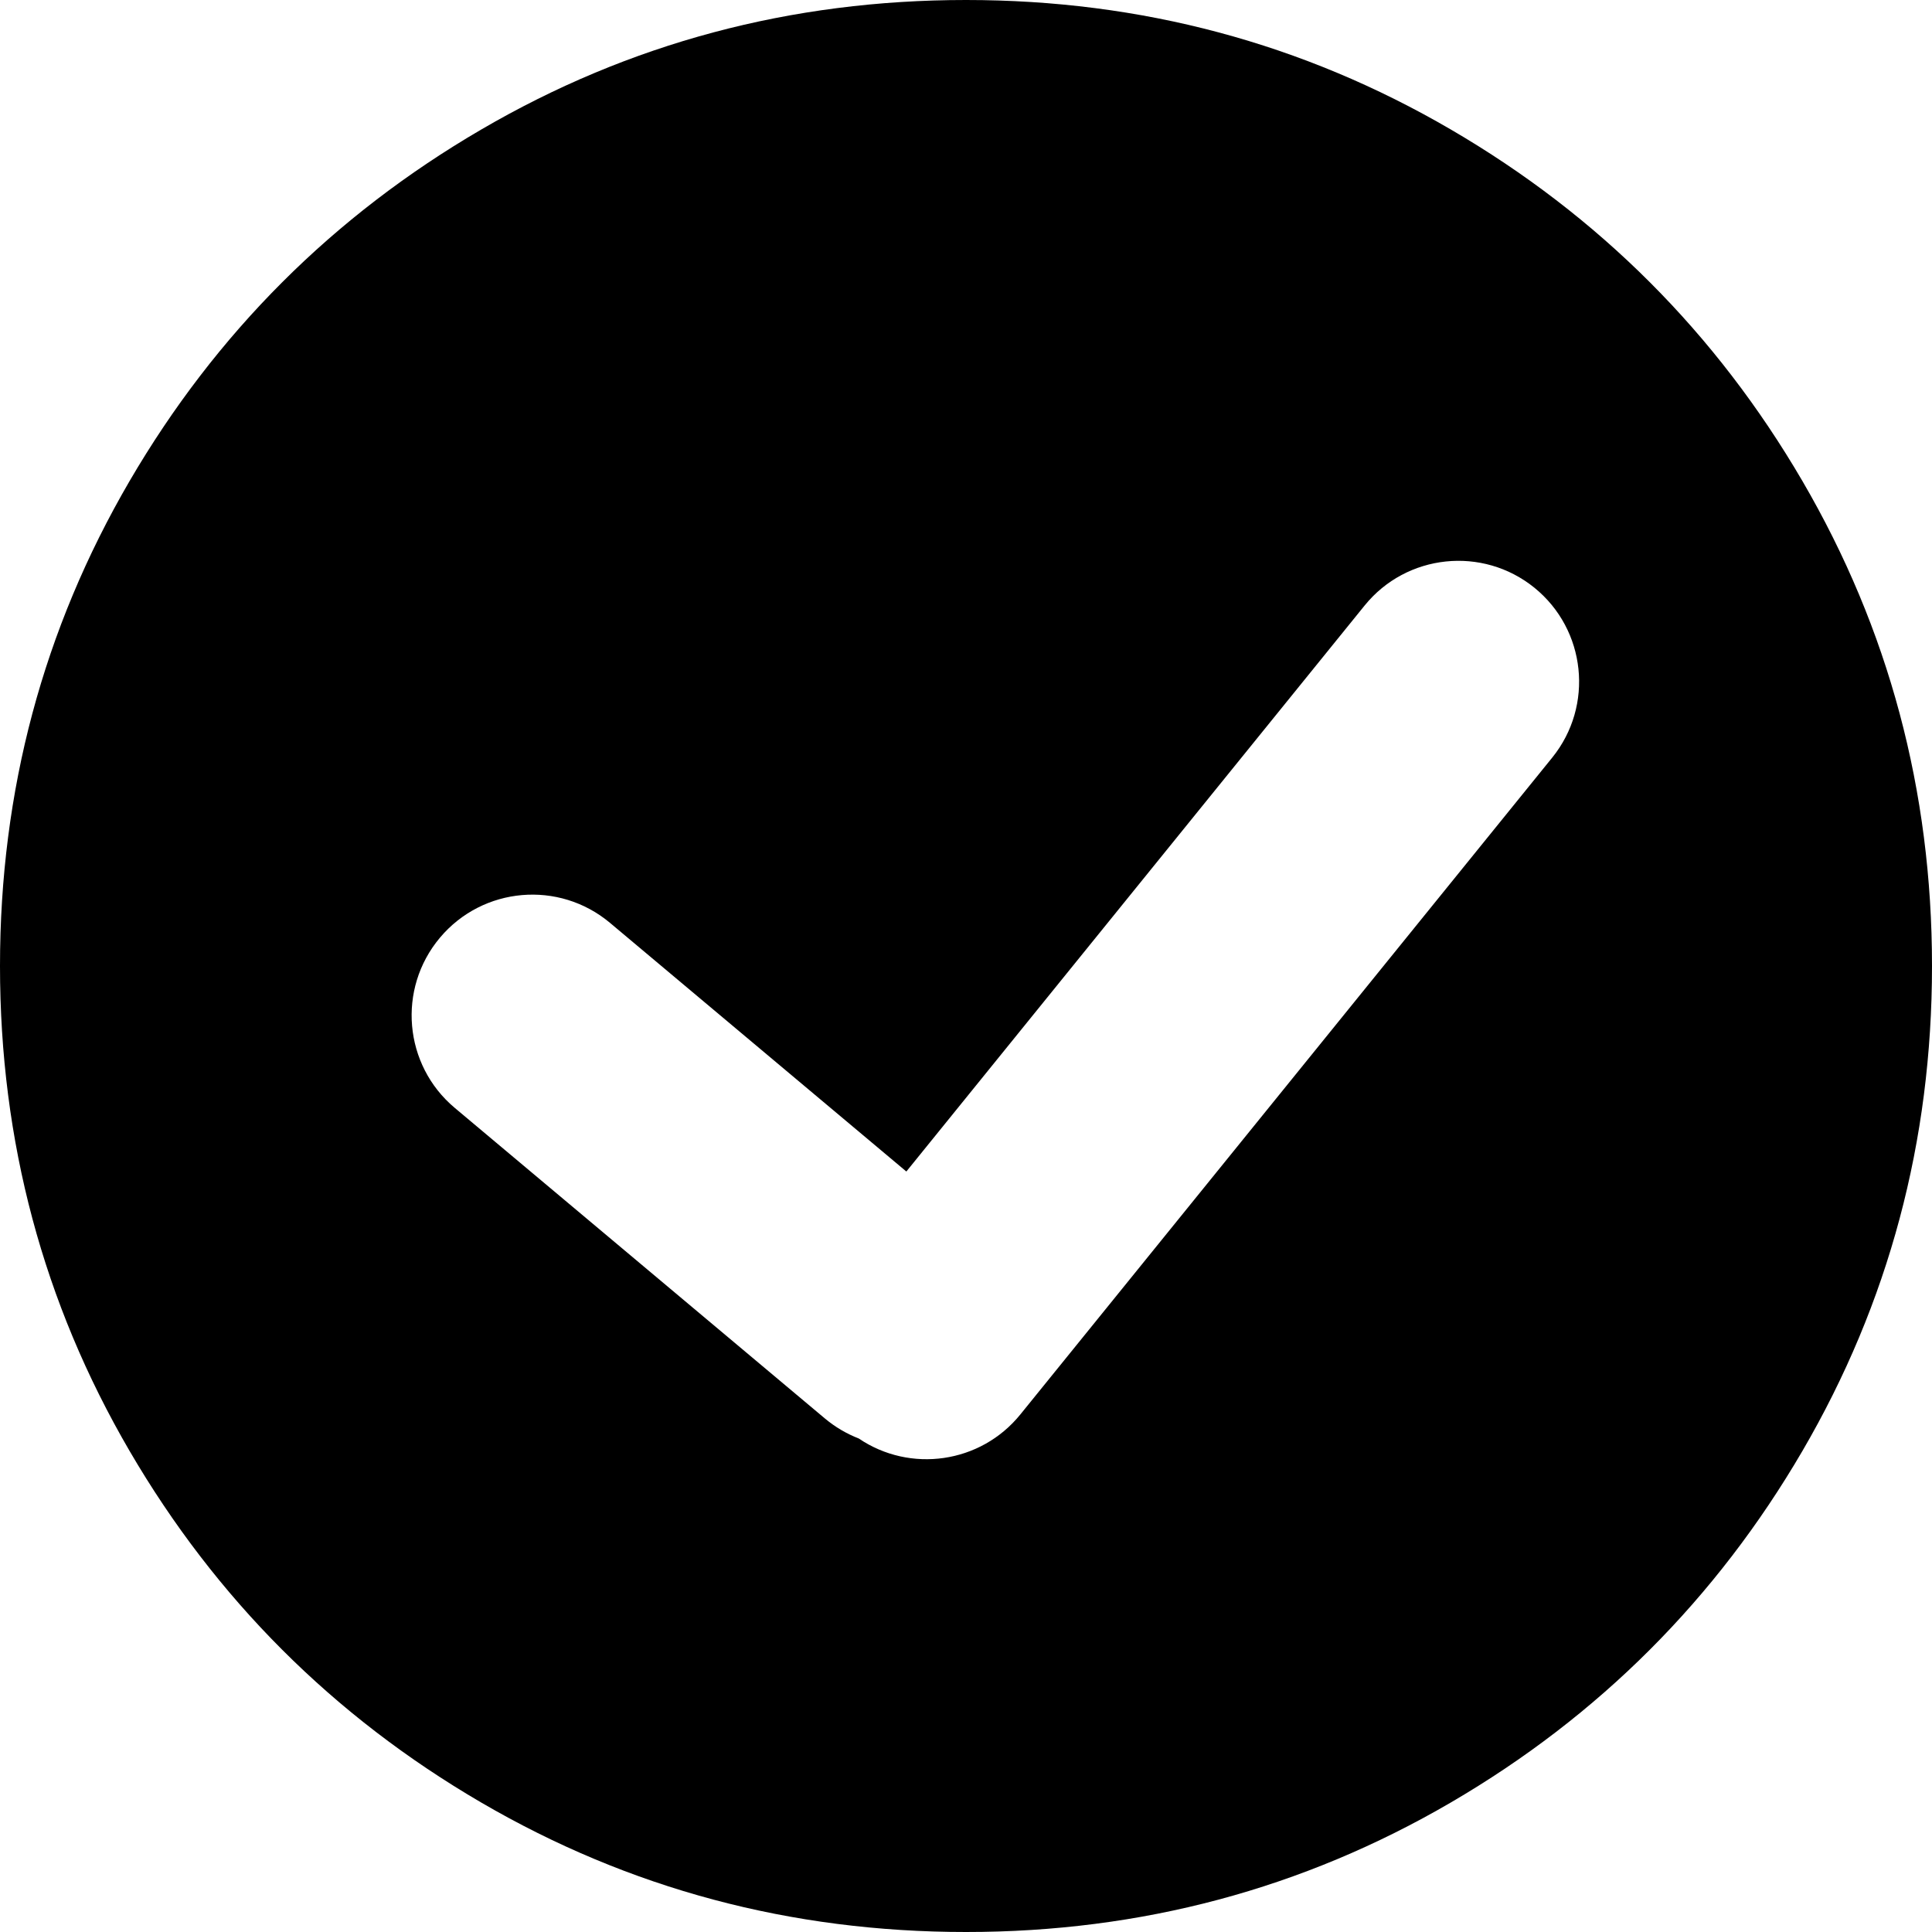
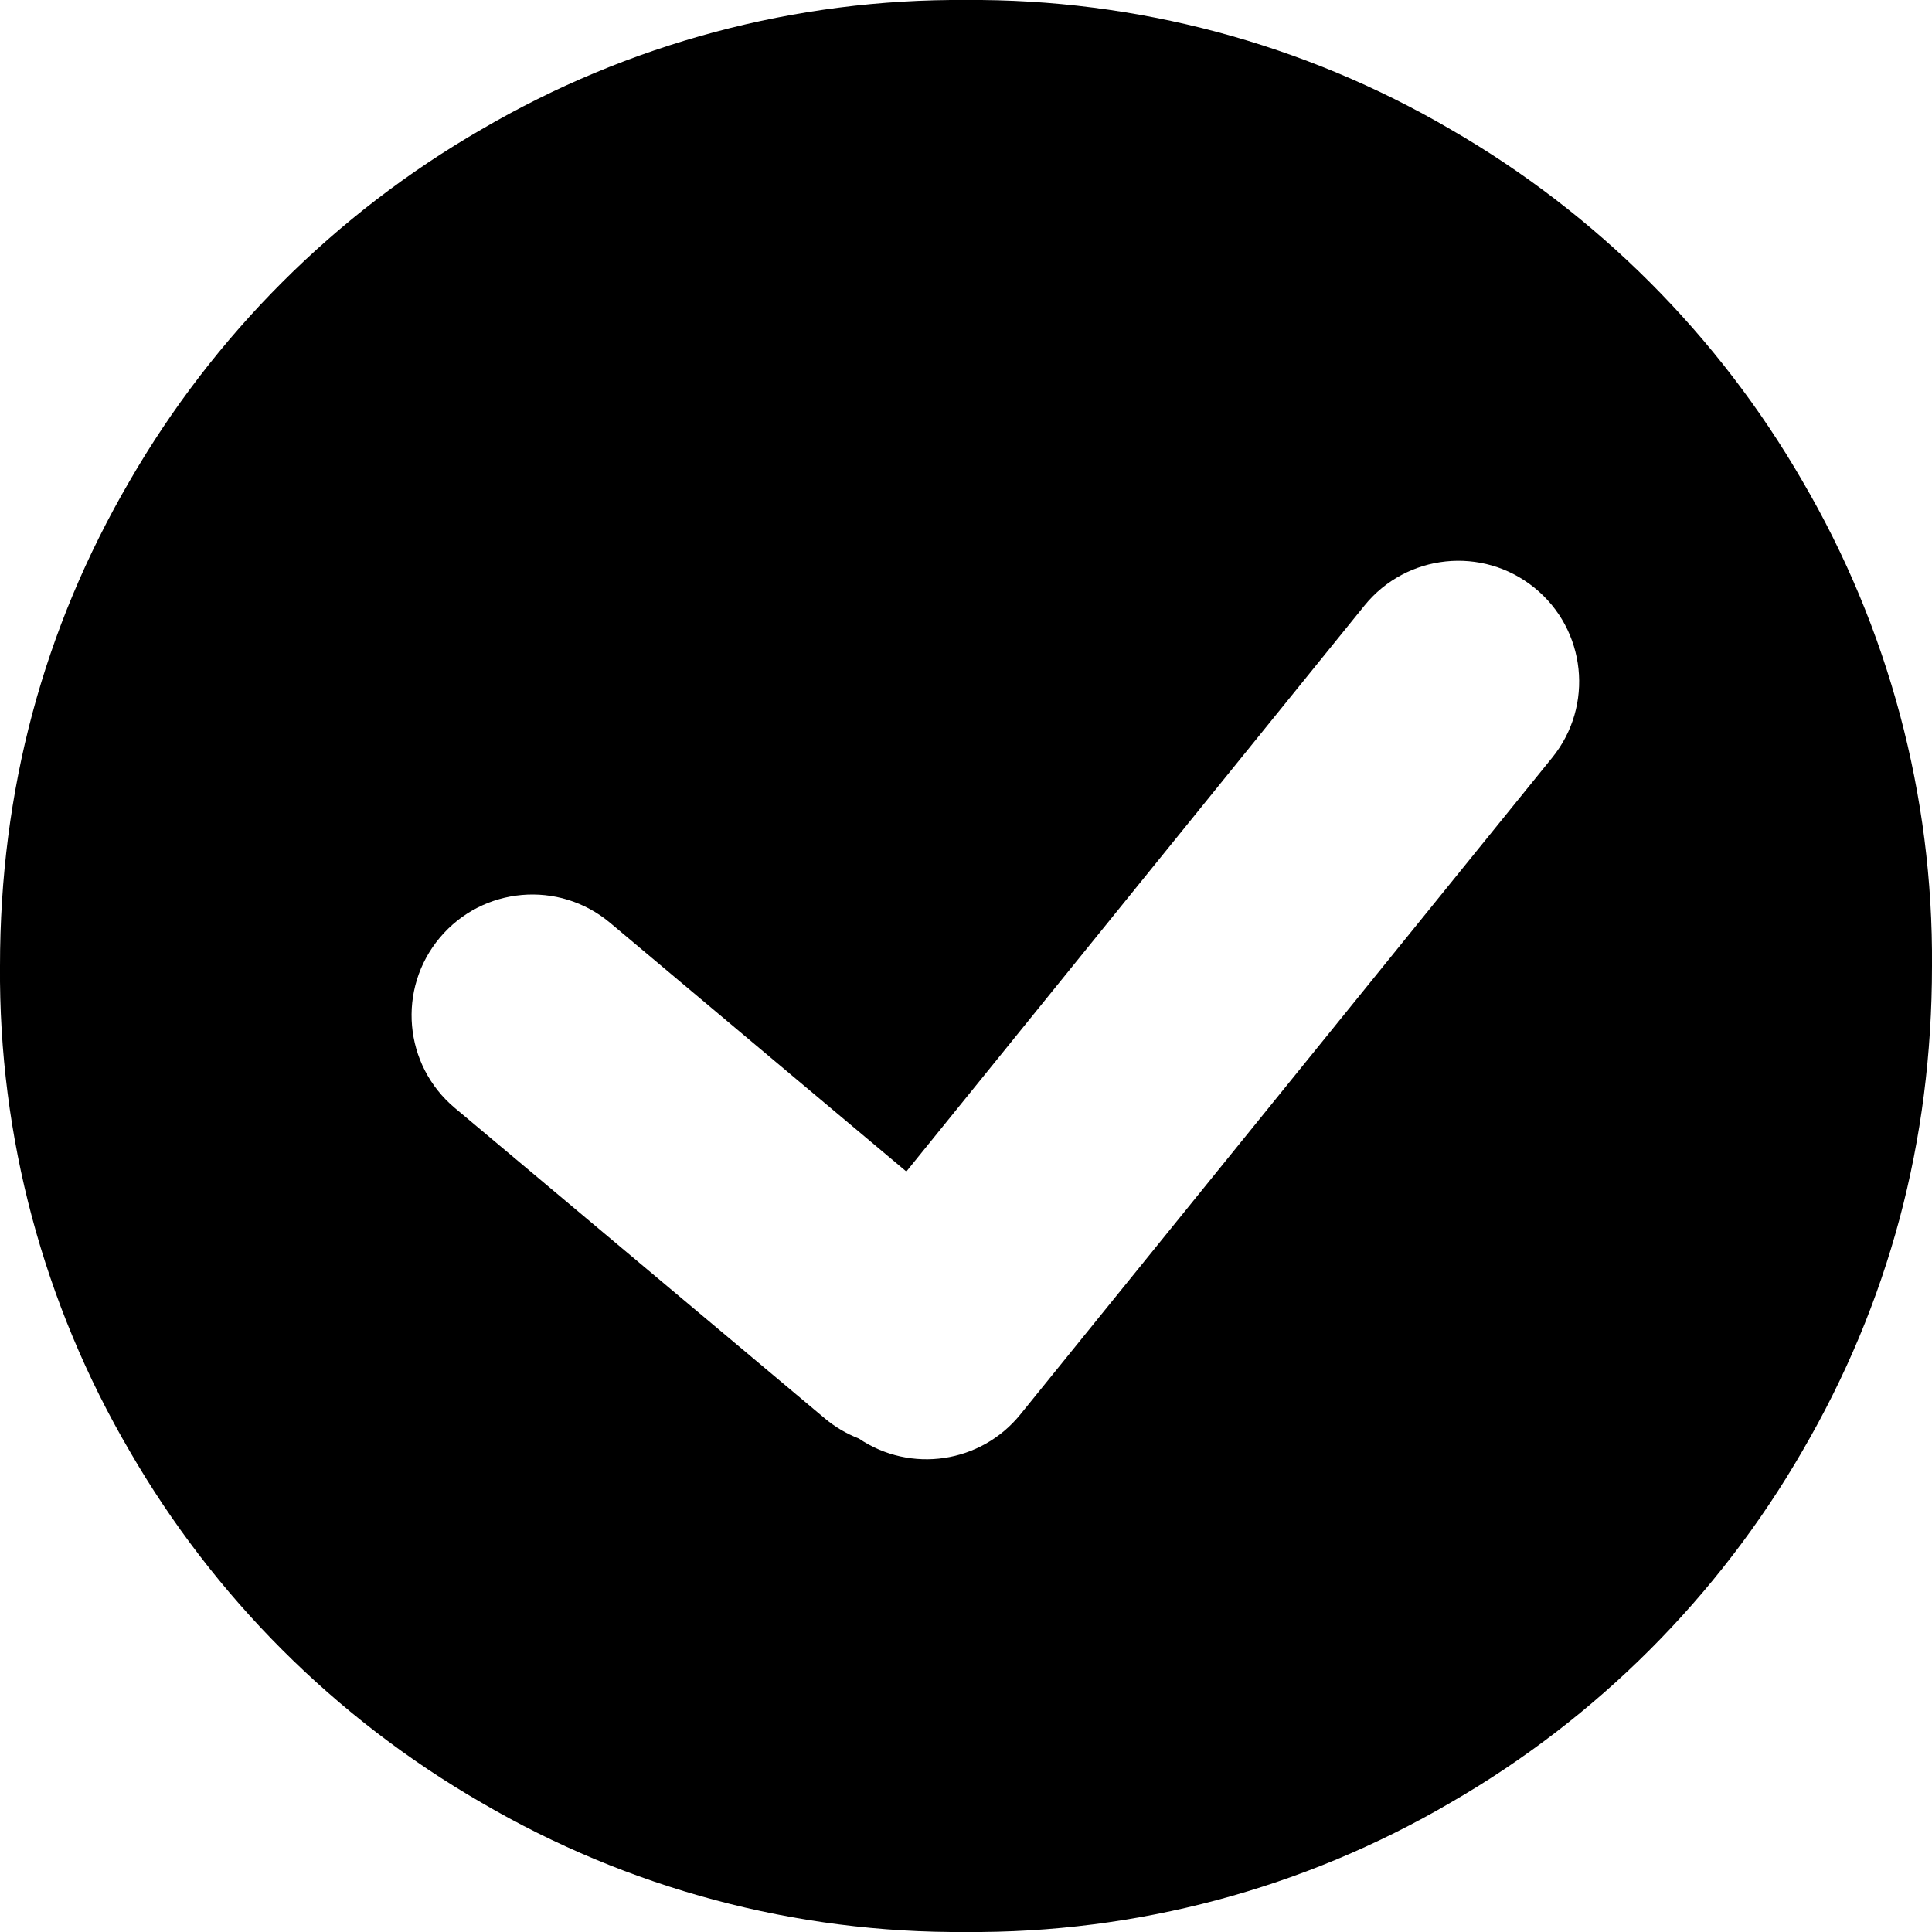
- <svg xmlns="http://www.w3.org/2000/svg" width="16px" height="16px" viewBox="0 0 16 16" version="1.1">
-   <g id="Symbols" stroke="none" stroke-width="1" fill="none" fill-rule="evenodd">
-     <g id="UI-element-/-Icons-/-Success---black" fill="#000000">
-       <path d="M14.927,3.984 C15.642,5.21 16,6.549 16,8 C16,9.451 15.642,10.79 14.927,12.016 C14.212,13.241 13.241,14.212 12.016,14.927 C10.79,15.642 9.452,16 8,16 C6.549,16 5.21,15.642 3.984,14.927 C2.759,14.212 1.788,13.241 1.073,12.016 C0.358,10.79 0,9.451 0,8 C0,6.549 0.358,5.21 1.073,3.984 C1.788,2.759 2.759,1.788 3.985,1.073 C5.21,0.358 6.549,0 8,0 C9.452,0 10.79,0.358 12.016,1.073 C13.242,1.788 14.212,2.759 14.927,3.984 Z M7.506,9.702 L5.052,7.643 C4.629,7.288 3.998,7.343 3.643,7.766 C3.288,8.189 3.343,8.82 3.766,9.175 L6.83,11.746 C6.917,11.819 7.012,11.874 7.112,11.913 C7.537,12.201 8.12,12.121 8.45,11.714 L12.855,6.274 C13.202,5.845 13.136,5.215 12.707,4.867 C12.278,4.52 11.648,4.586 11.301,5.015 L7.506,9.702 Z" id="Combined-Shape" />
-     </g>
-   </g>
+ <svg xmlns="http://www.w3.org/2000/svg" width="16" height="16">
+   <path d="M14.927 3.984A7.827 7.827 0 0 1 16 8c0 1.451-.358 2.79-1.073 4.016a7.965 7.965 0 0 1-2.911 2.911A7.825 7.825 0 0 1 8 16a7.825 7.825 0 0 1-4.016-1.073 7.966 7.966 0 0 1-2.911-2.911A7.827 7.827 0 0 1 0 8c0-1.451.358-2.79 1.073-4.016a7.963 7.963 0 0 1 2.912-2.911A7.825 7.825 0 0 1 8 0a7.83 7.83 0 0 1 4.016 1.073 7.966 7.966 0 0 1 2.911 2.911zM7.506 9.702l-2.454-2.06a1 1 0 0 0-1.286 1.533l3.064 2.571a.999.999 0 0 0 .282.167 1 1 0 0 0 1.338-.199l4.405-5.44A1 1 0 1 0 11.3 5.015L7.506 9.702z" fill-rule="evenodd" />
</svg>
